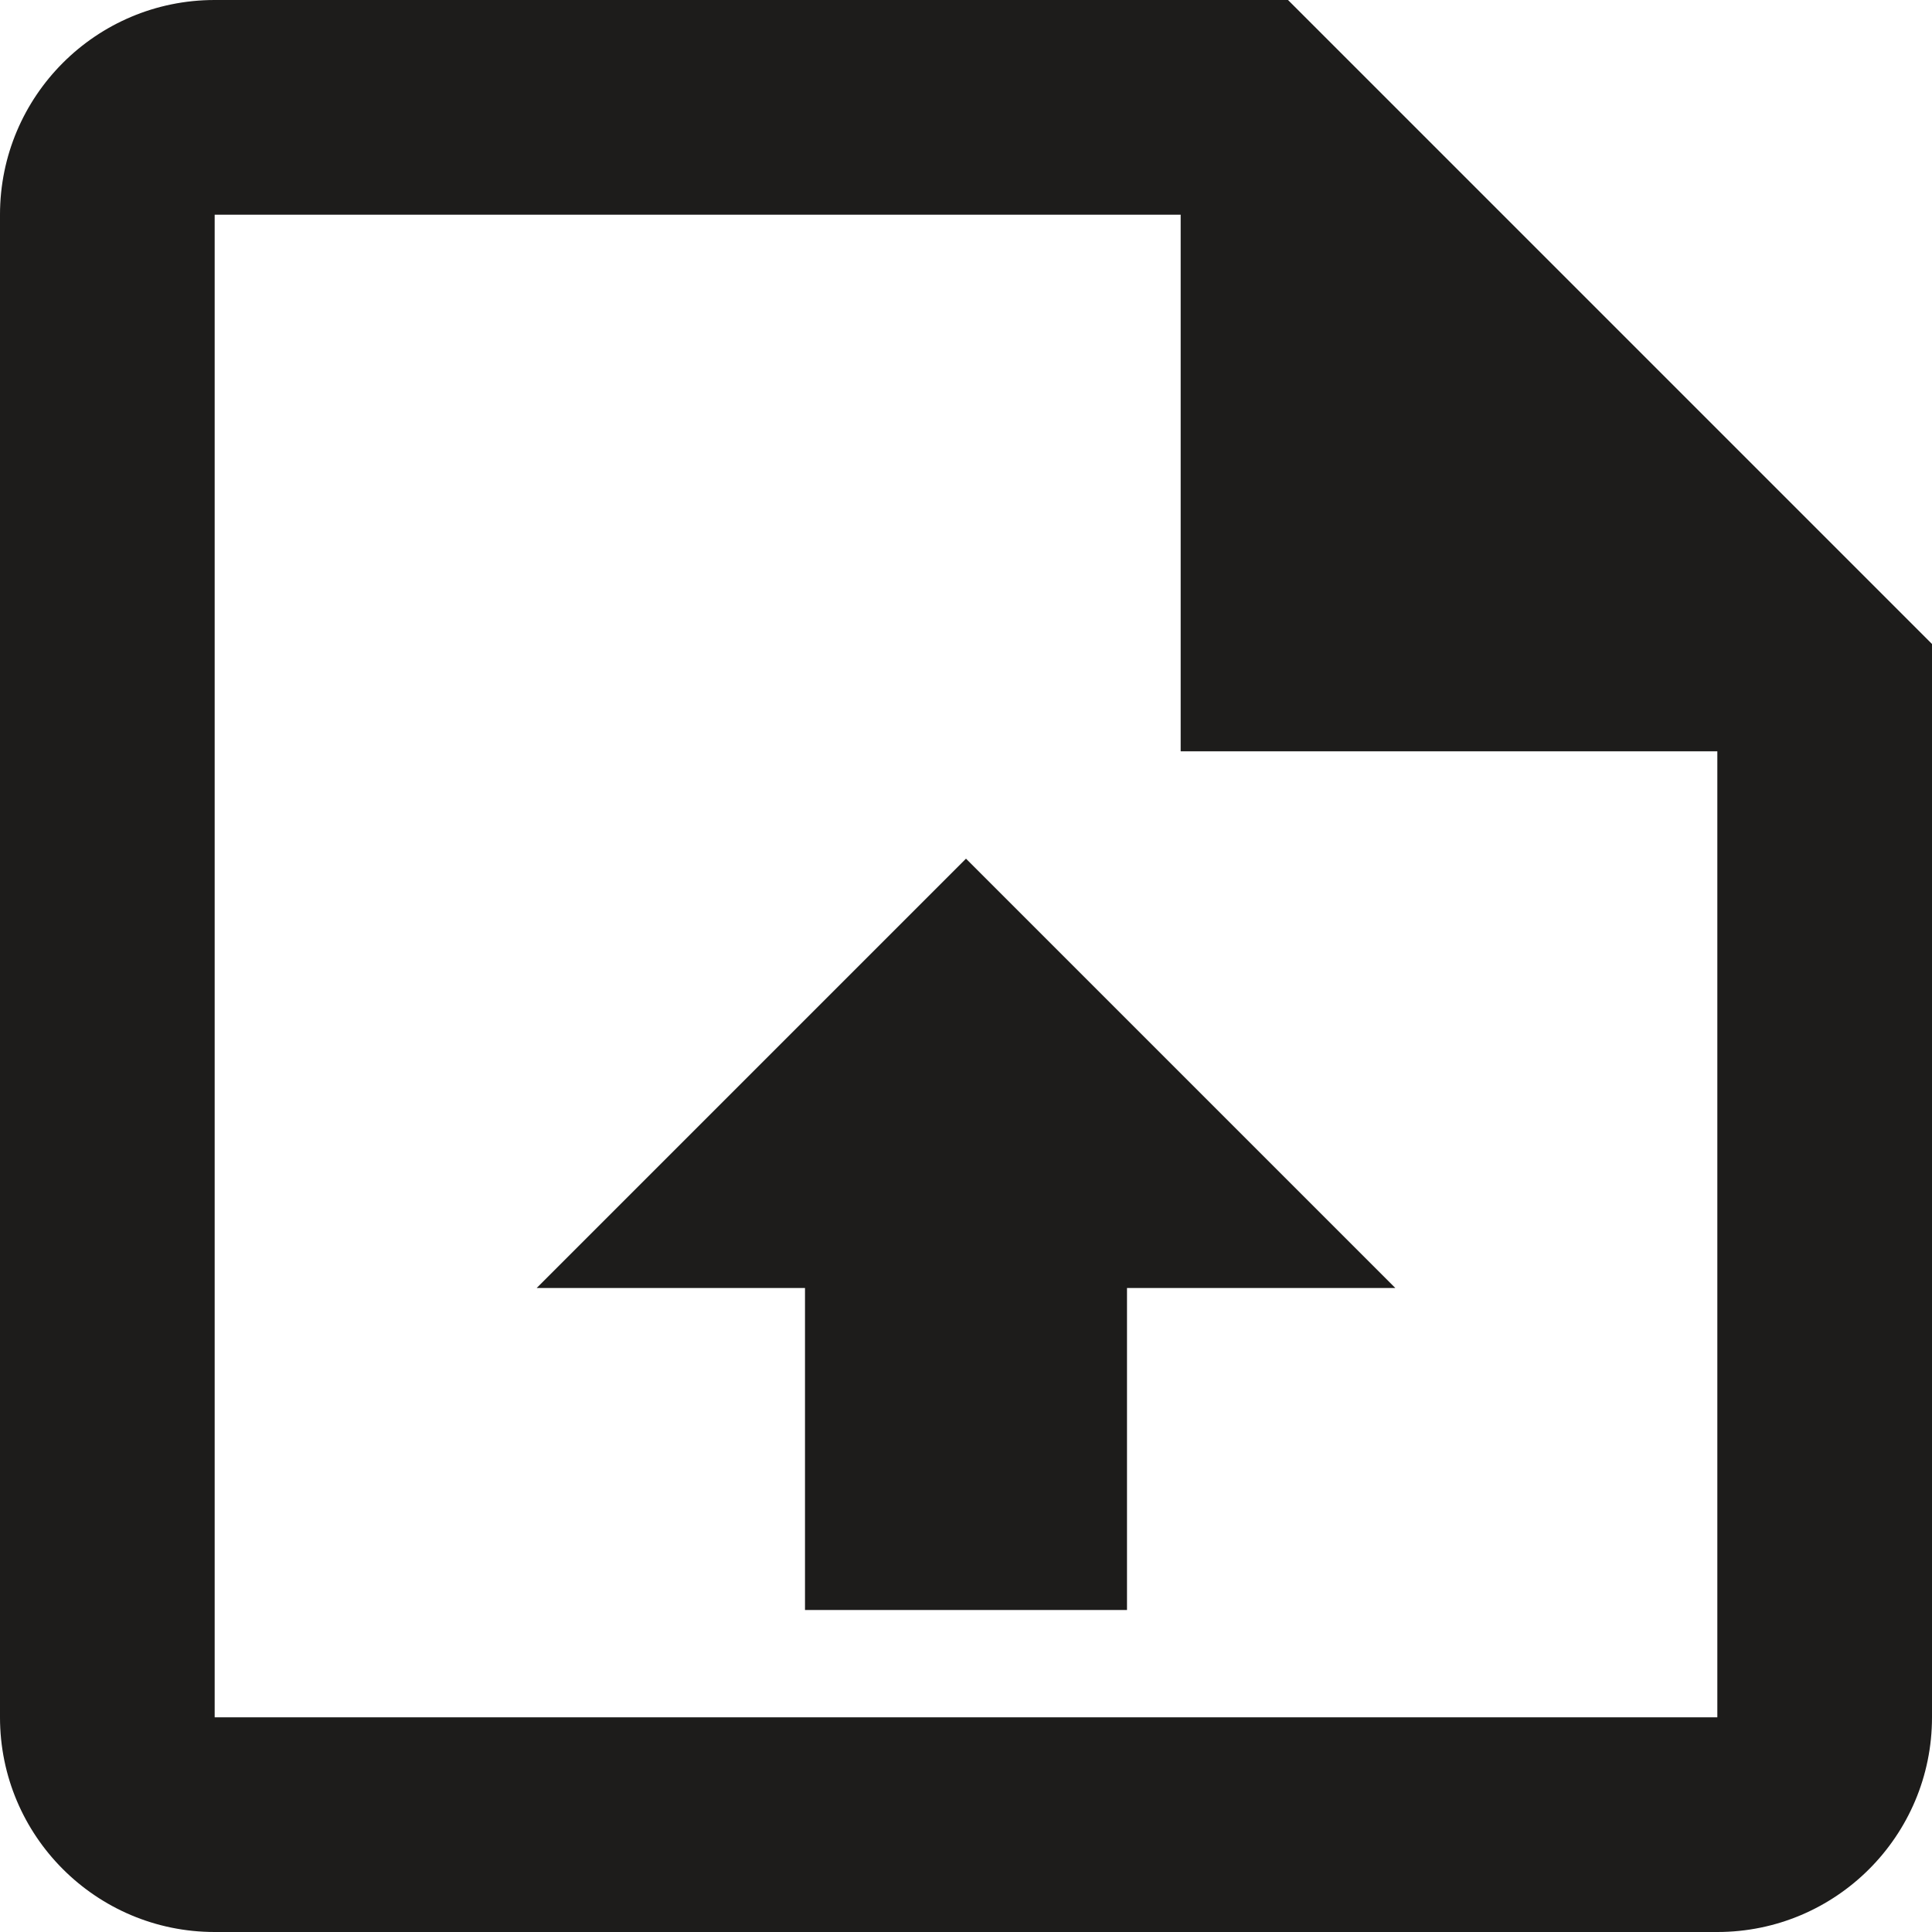
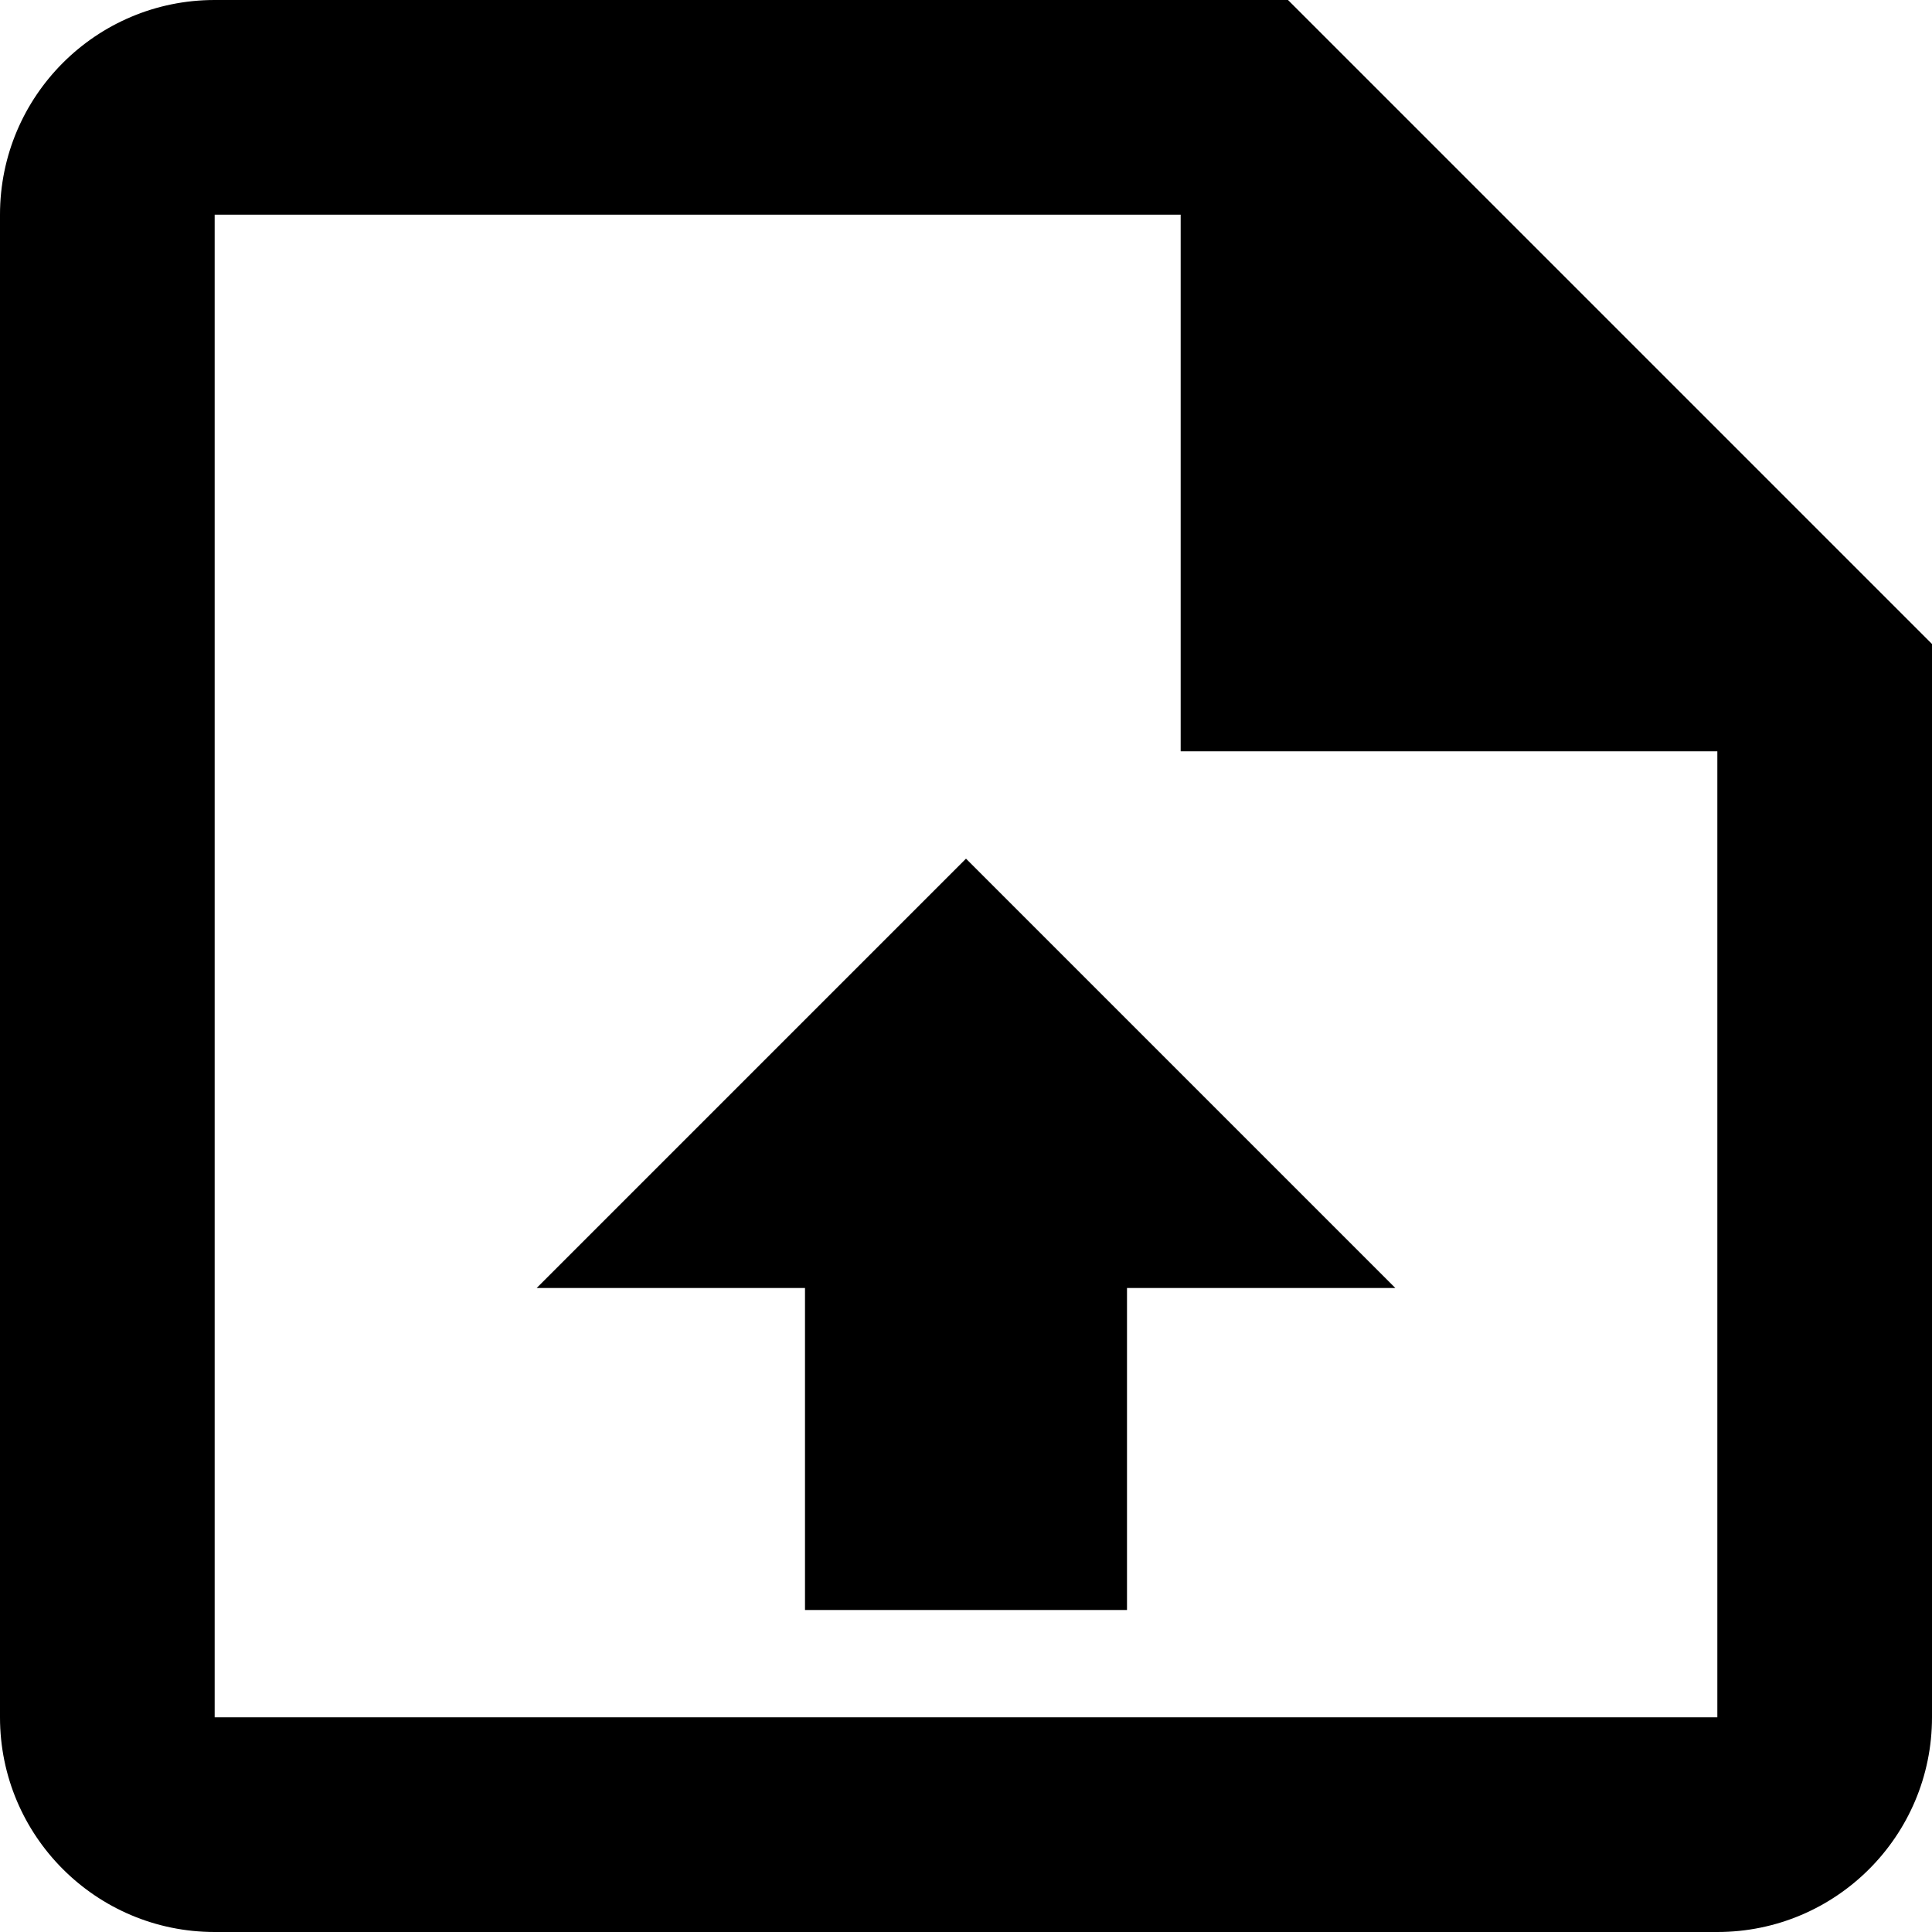
<svg xmlns="http://www.w3.org/2000/svg" width="18" height="18" viewBox="0 0 18 18">
-   <path fill="#1d1c1b" d="M12 0l6 6v10a2 2 0 0 1-2 2H2a2 2 0 0 1-2-2V2a2 2 0 0 1 2-2zm4 16V7h-5V2H2v14zM9 8l4 4h-2.5v3h-3v-3H5z" />
+   <path d="M12 0l6 6v10a2 2 0 0 1-2 2H2a2 2 0 0 1-2-2V2a2 2 0 0 1 2-2zm4 16V7h-5V2H2v14zM9 8l4 4h-2.5v3h-3v-3H5z" />
</svg>
